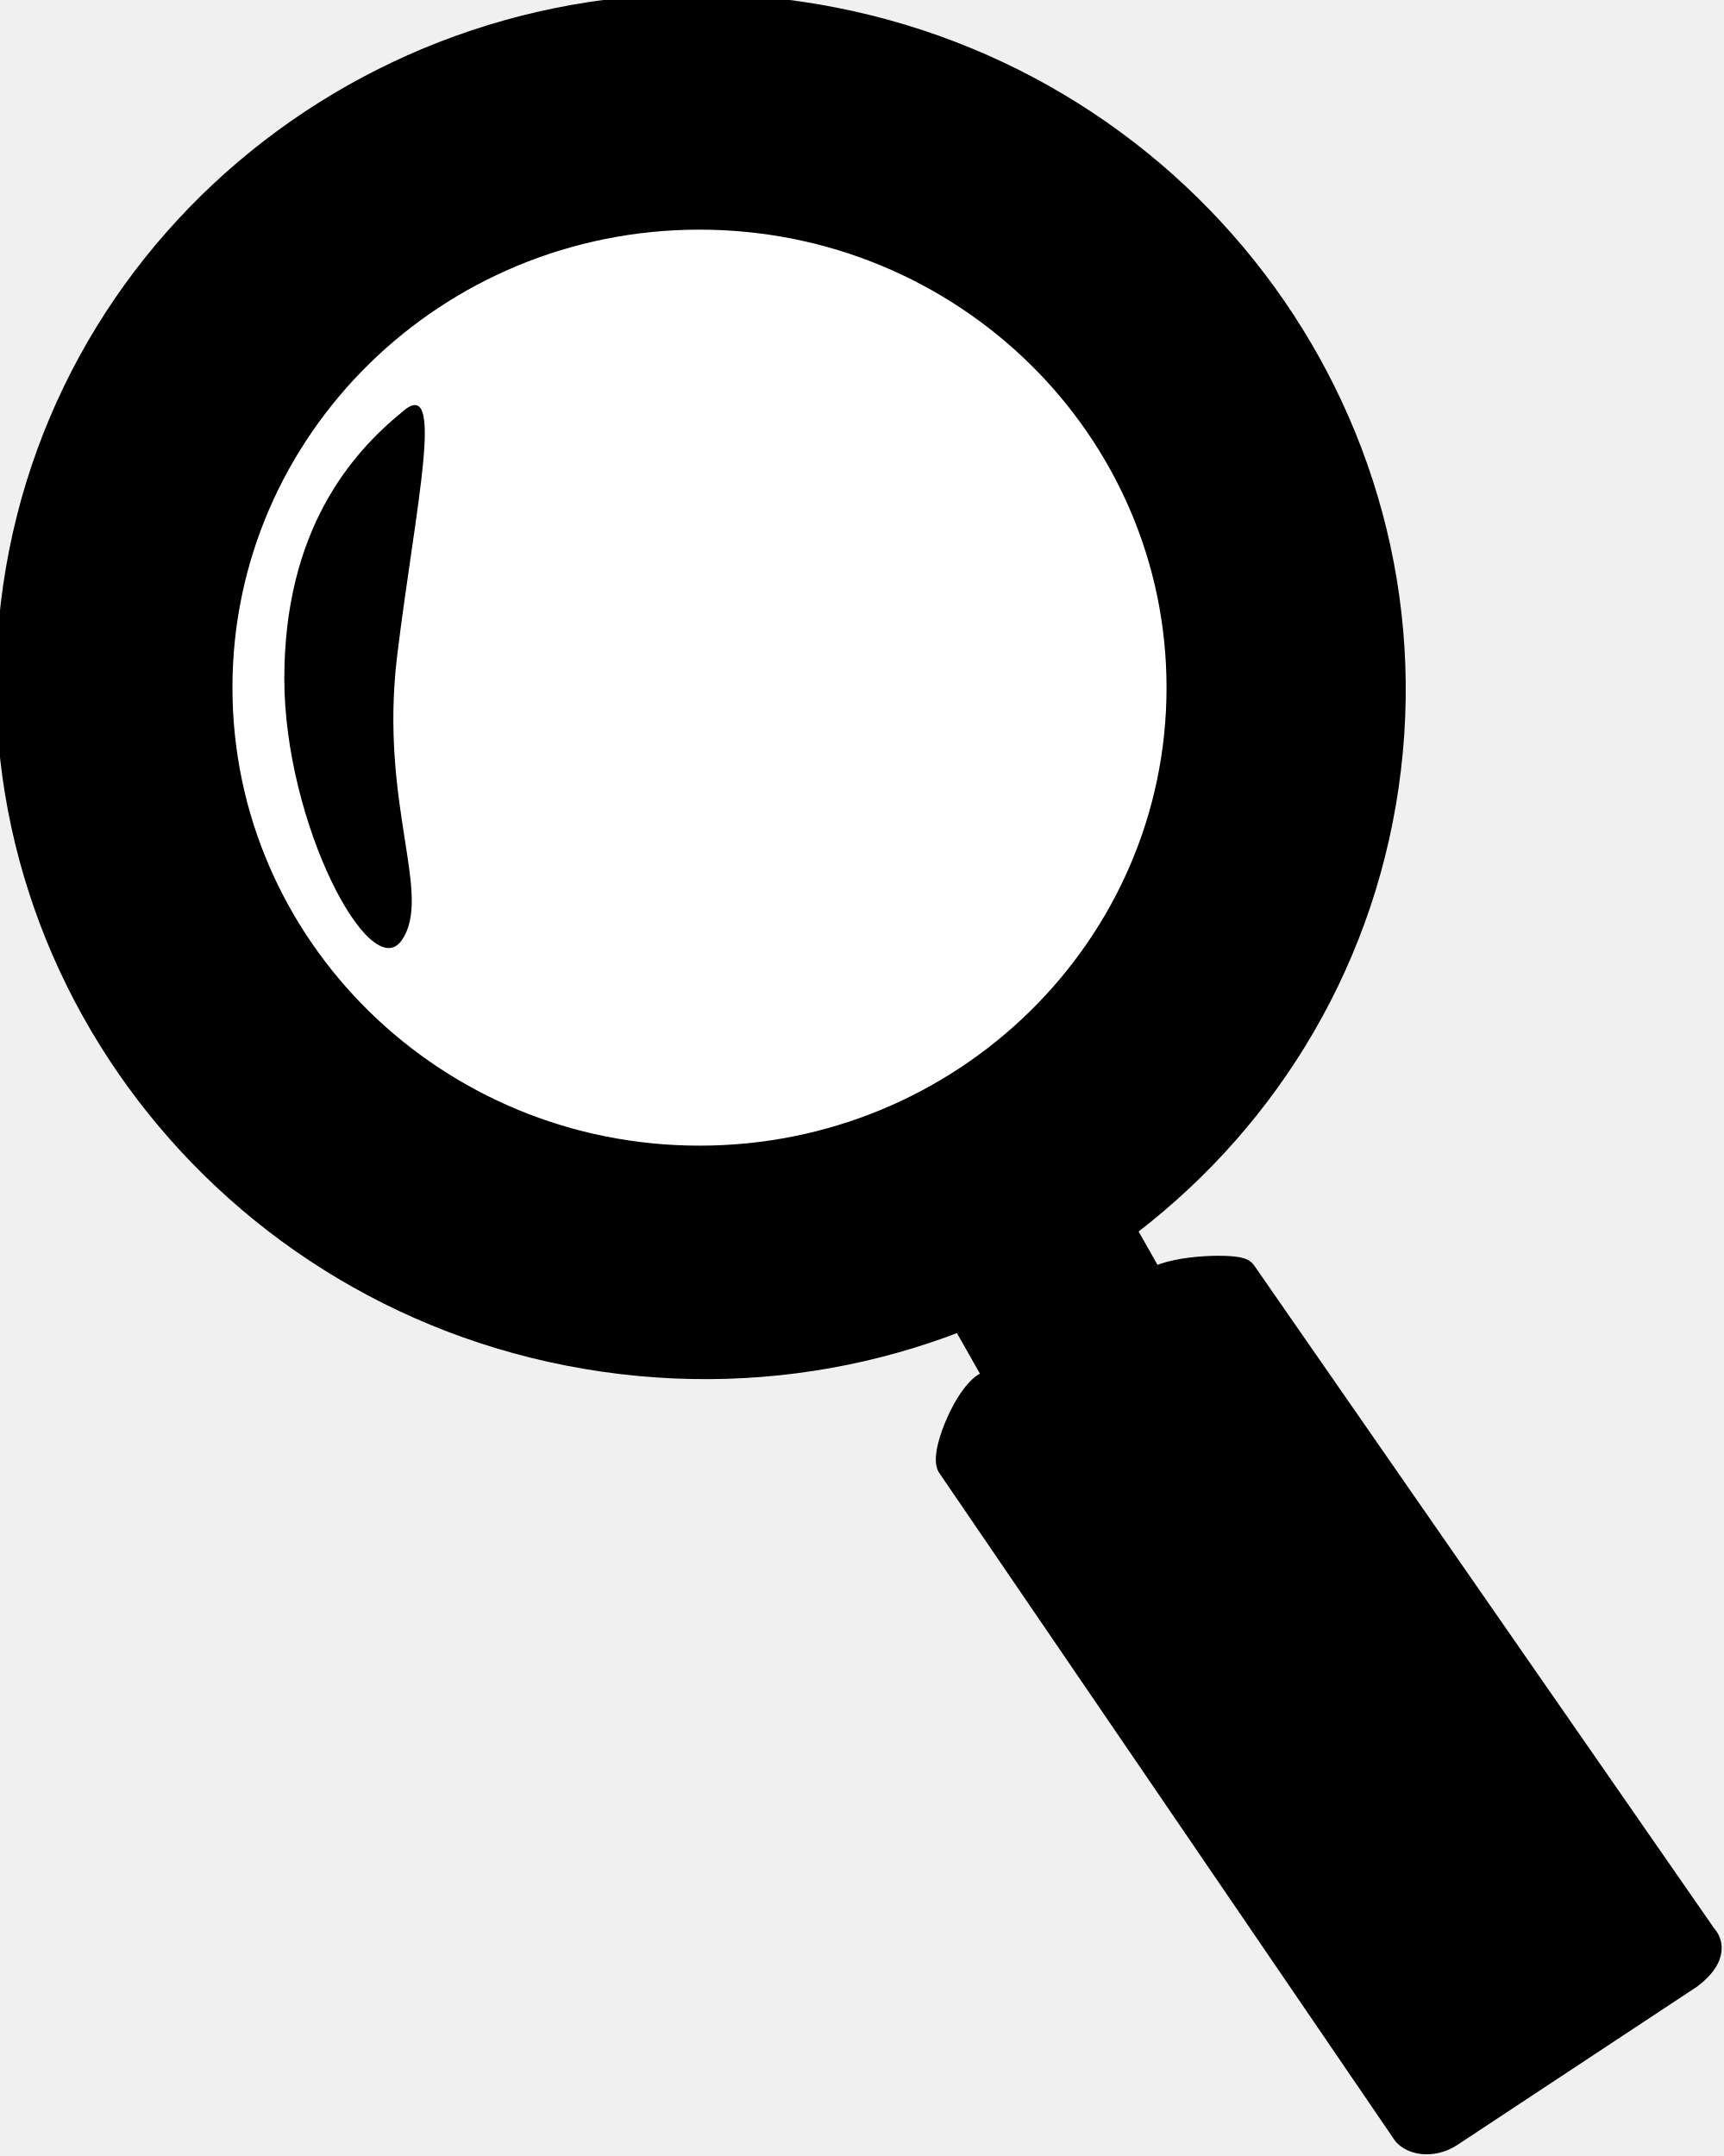
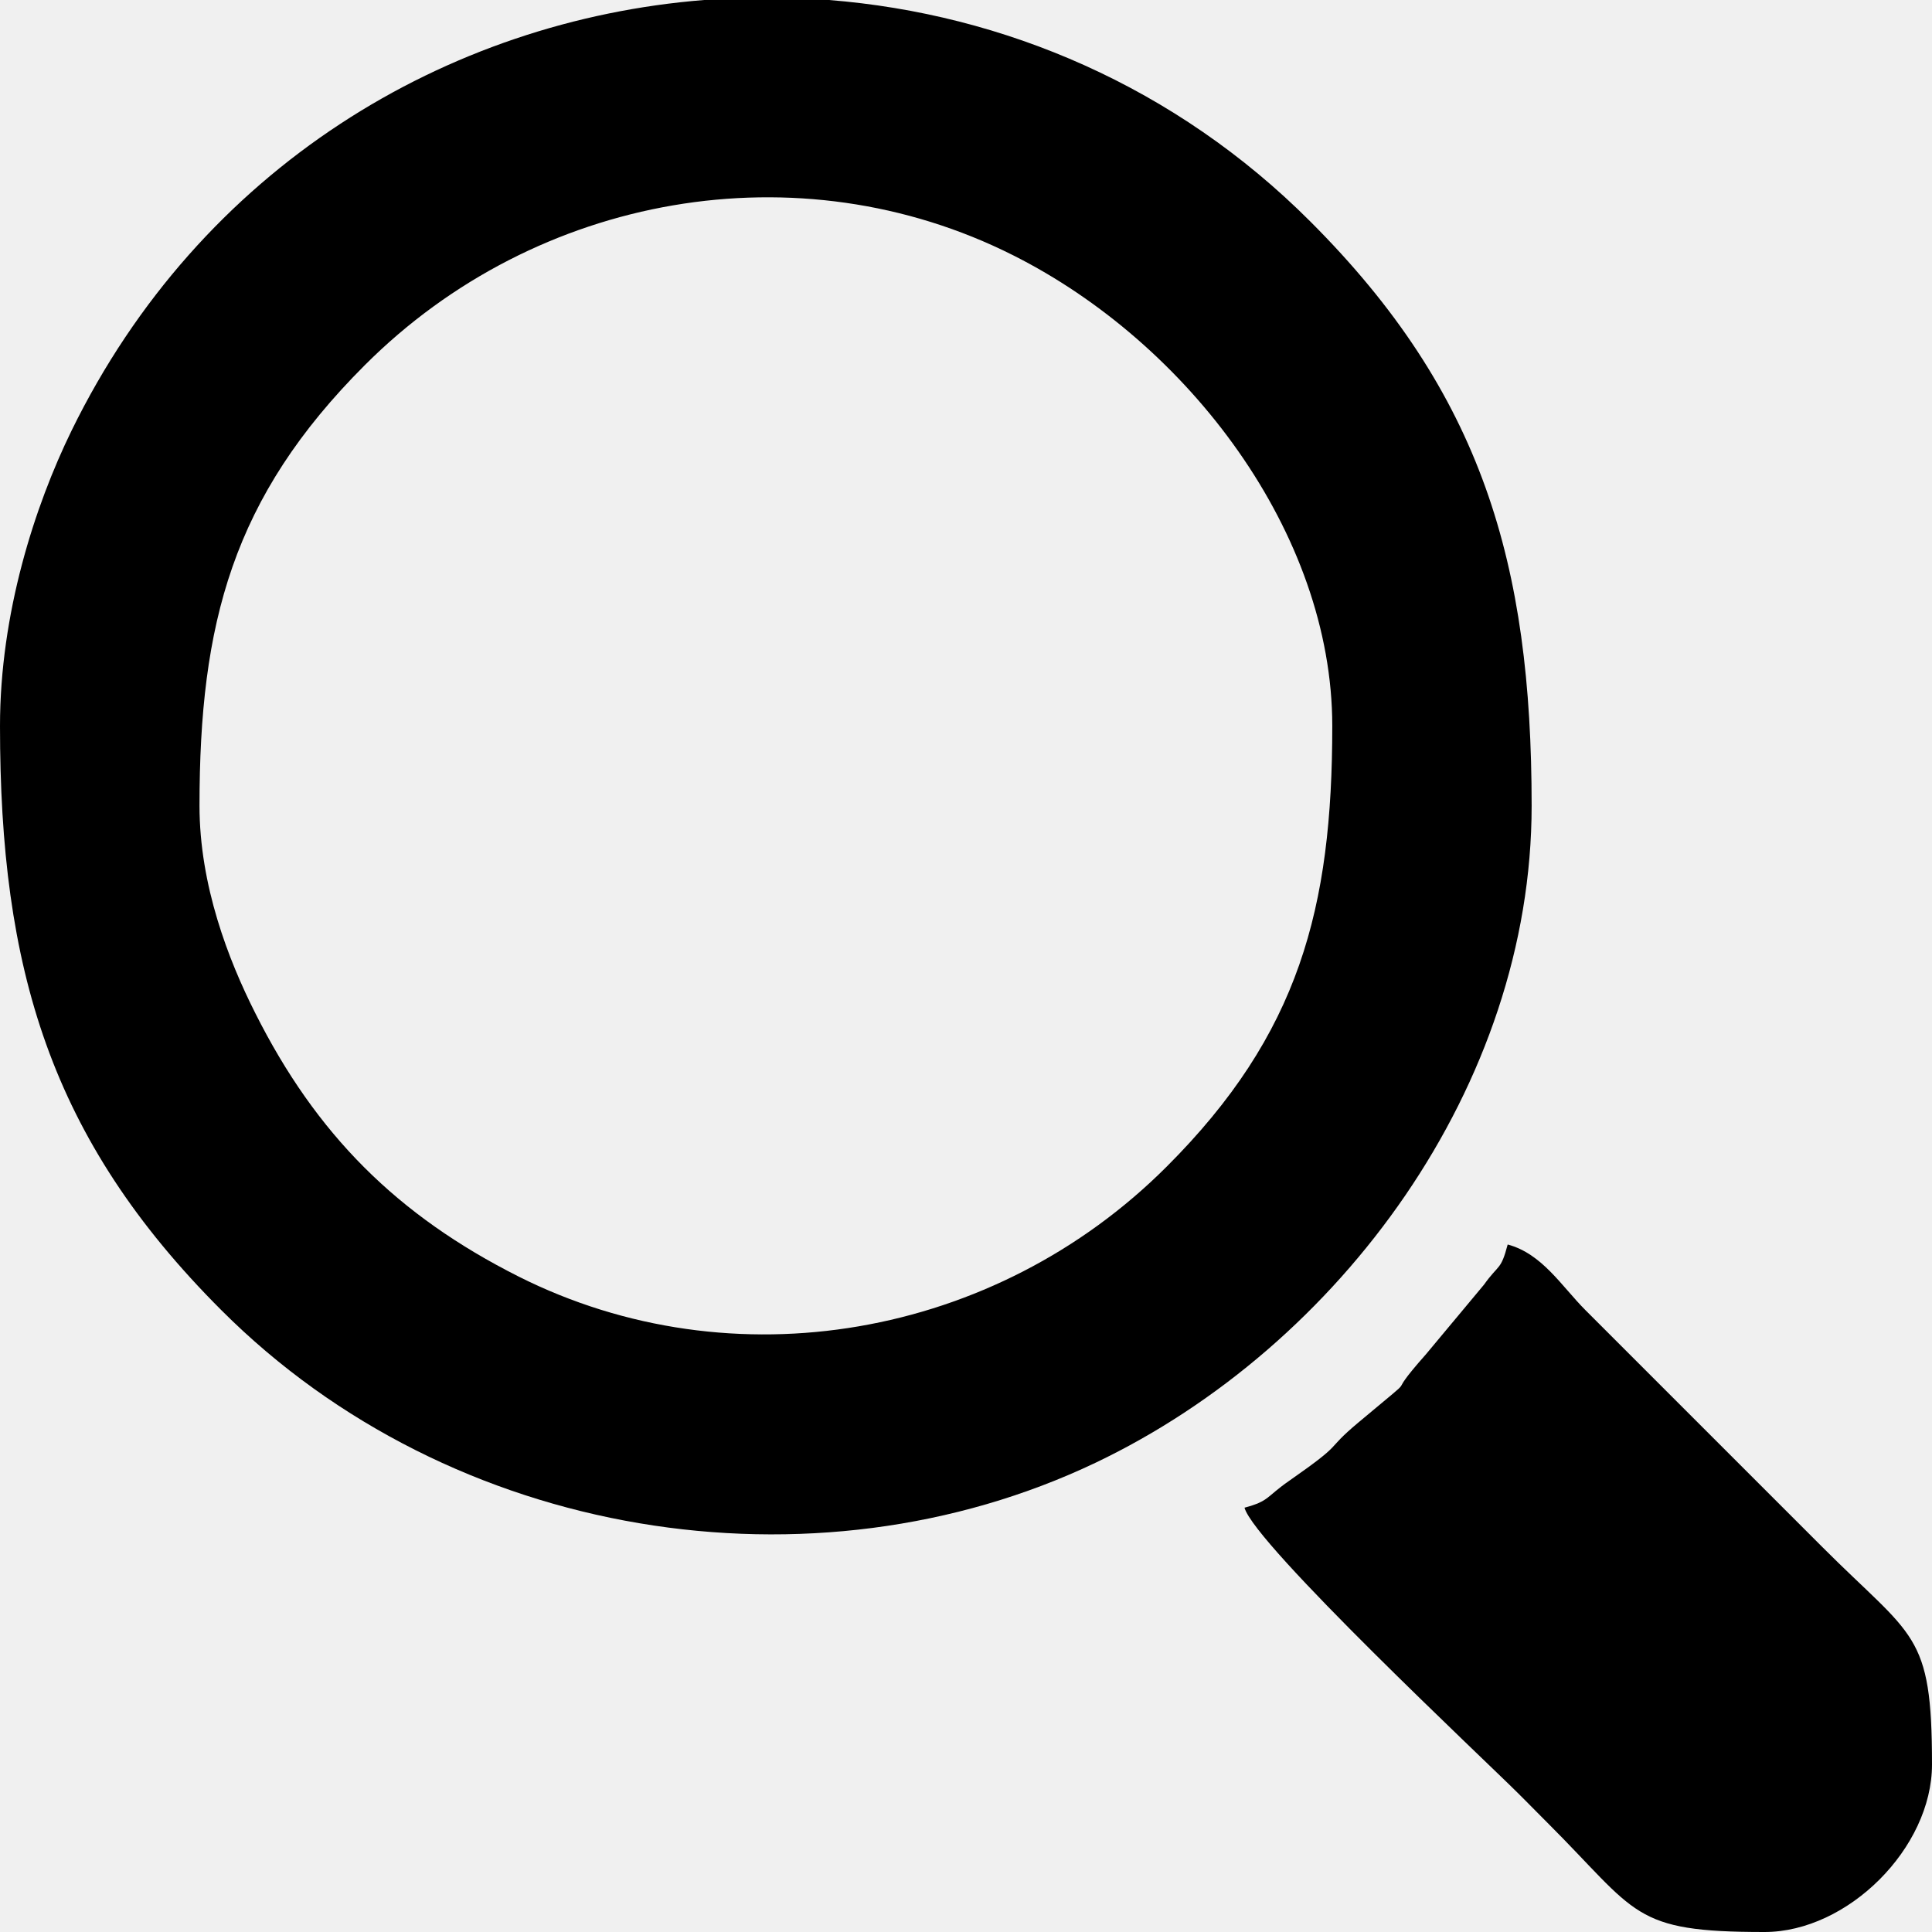
- <svg xmlns="http://www.w3.org/2000/svg" xml:space="preserve" width="40.787mm" height="51.012mm" version="1.1" style="shape-rendering:geometricPrecision; text-rendering:geometricPrecision; image-rendering:optimizeQuality; fill-rule:evenodd; clip-rule:evenodd" viewBox="0 0 382 477">
+ <svg xmlns="http://www.w3.org/2000/svg" xml:space="preserve" width="136.669mm" height="136.669mm" version="1.1" style="shape-rendering:geometricPrecision; text-rendering:geometricPrecision; image-rendering:optimizeQuality; fill-rule:evenodd; clip-rule:evenodd" viewBox="0 0 14197 14197">
  <defs>
    <style type="text/css">
   
-     .str1 {stroke:black;stroke-width:7.016}
-     .str0 {stroke:black;stroke-width:7.016;stroke-linecap:round;stroke-linejoin:round}
-     .fil3 {fill:none}
-     .fil1 {fill:black;fill-rule:nonzero}
-     .fil0 {fill:black;fill-rule:nonzero}
-     .fil2 {fill:white;fill-rule:nonzero}
+     .fil0 {fill:black}
   
  </style>
  </defs>
  <g id="Layer_x0020_1">
-     <path class="fil0 str0" d="M219 307l37 -23c5,-3 18,-3 19,-2l102 147c2,2 1,5 -3,8l-53 35c-3,2 -7,2 -9,0l-101 -148c-1,-3 4,-15 8,-17z" />
-     <ellipse class="fil1 str1" transform="matrix(1.3992 0.202453 -0.202453 1.3992 155.307 151.749)" rx="107" ry="105" />
-     <ellipse class="fil2 str1" cx="155" cy="152" rx="107" ry="105" />
-     <rect class="fil1 str1" transform="matrix(0.814448 -0.461599 0.461599 0.814448 213.463 290.873)" width="42.255" height="20.867" />
-     <path class="fil3 str1" d="M220 309c19,-1 33,-9 41,-22" />
-     <path class="fil0" d="M89 91c-11,9 -26,26 -26,59 0,32 19,68 26,58 7,-10 -5,-30 -1,-63 4,-33 11,-63 1,-54z" />
+     <path class="fil0" d="M1466 5921c0,-1338 241,-2265 1216,-3239 1260,-1260 3188,-1599 4763,-806 1286,646 2345,2042 2345,3459 0,1337 -242,2264 -1217,3238 -1260,1261 -3188,1599 -4763,807 -891,-449 -1486,-1043 -1934,-1935 -198,-392 -410,-940 -410,-1524zm3708 -5921l917 0c1286,102 2548,637 3537,1627 1263,1262 1627,2516 1627,4294 0,2053 -1405,3969 -3203,4827 -2072,988 -4734,572 -6425,-1120 -1263,-1262 -1627,-2516 -1627,-4293 0,-828 255,-1616 526,-2171 948,-1937 2761,-3014 4648,-3164z" />
+     <path class="fil0" d="M9145 11079c71,266 1779,1867 2008,2096 356,356 -141,-141 215,216 671,670 621,806 1598,806 613,0 1231,-618 1231,-1231 0,-977 -136,-927 -806,-1598l-1740 -1740c-175,-175 -318,-415 -572,-483 -51,193 -64,141 -174,295l-426 511c-351,396 23,66 -496,501 -264,221 -82,131 -509,429 -172,119 -145,149 -329,198z" />
  </g>
</svg>
